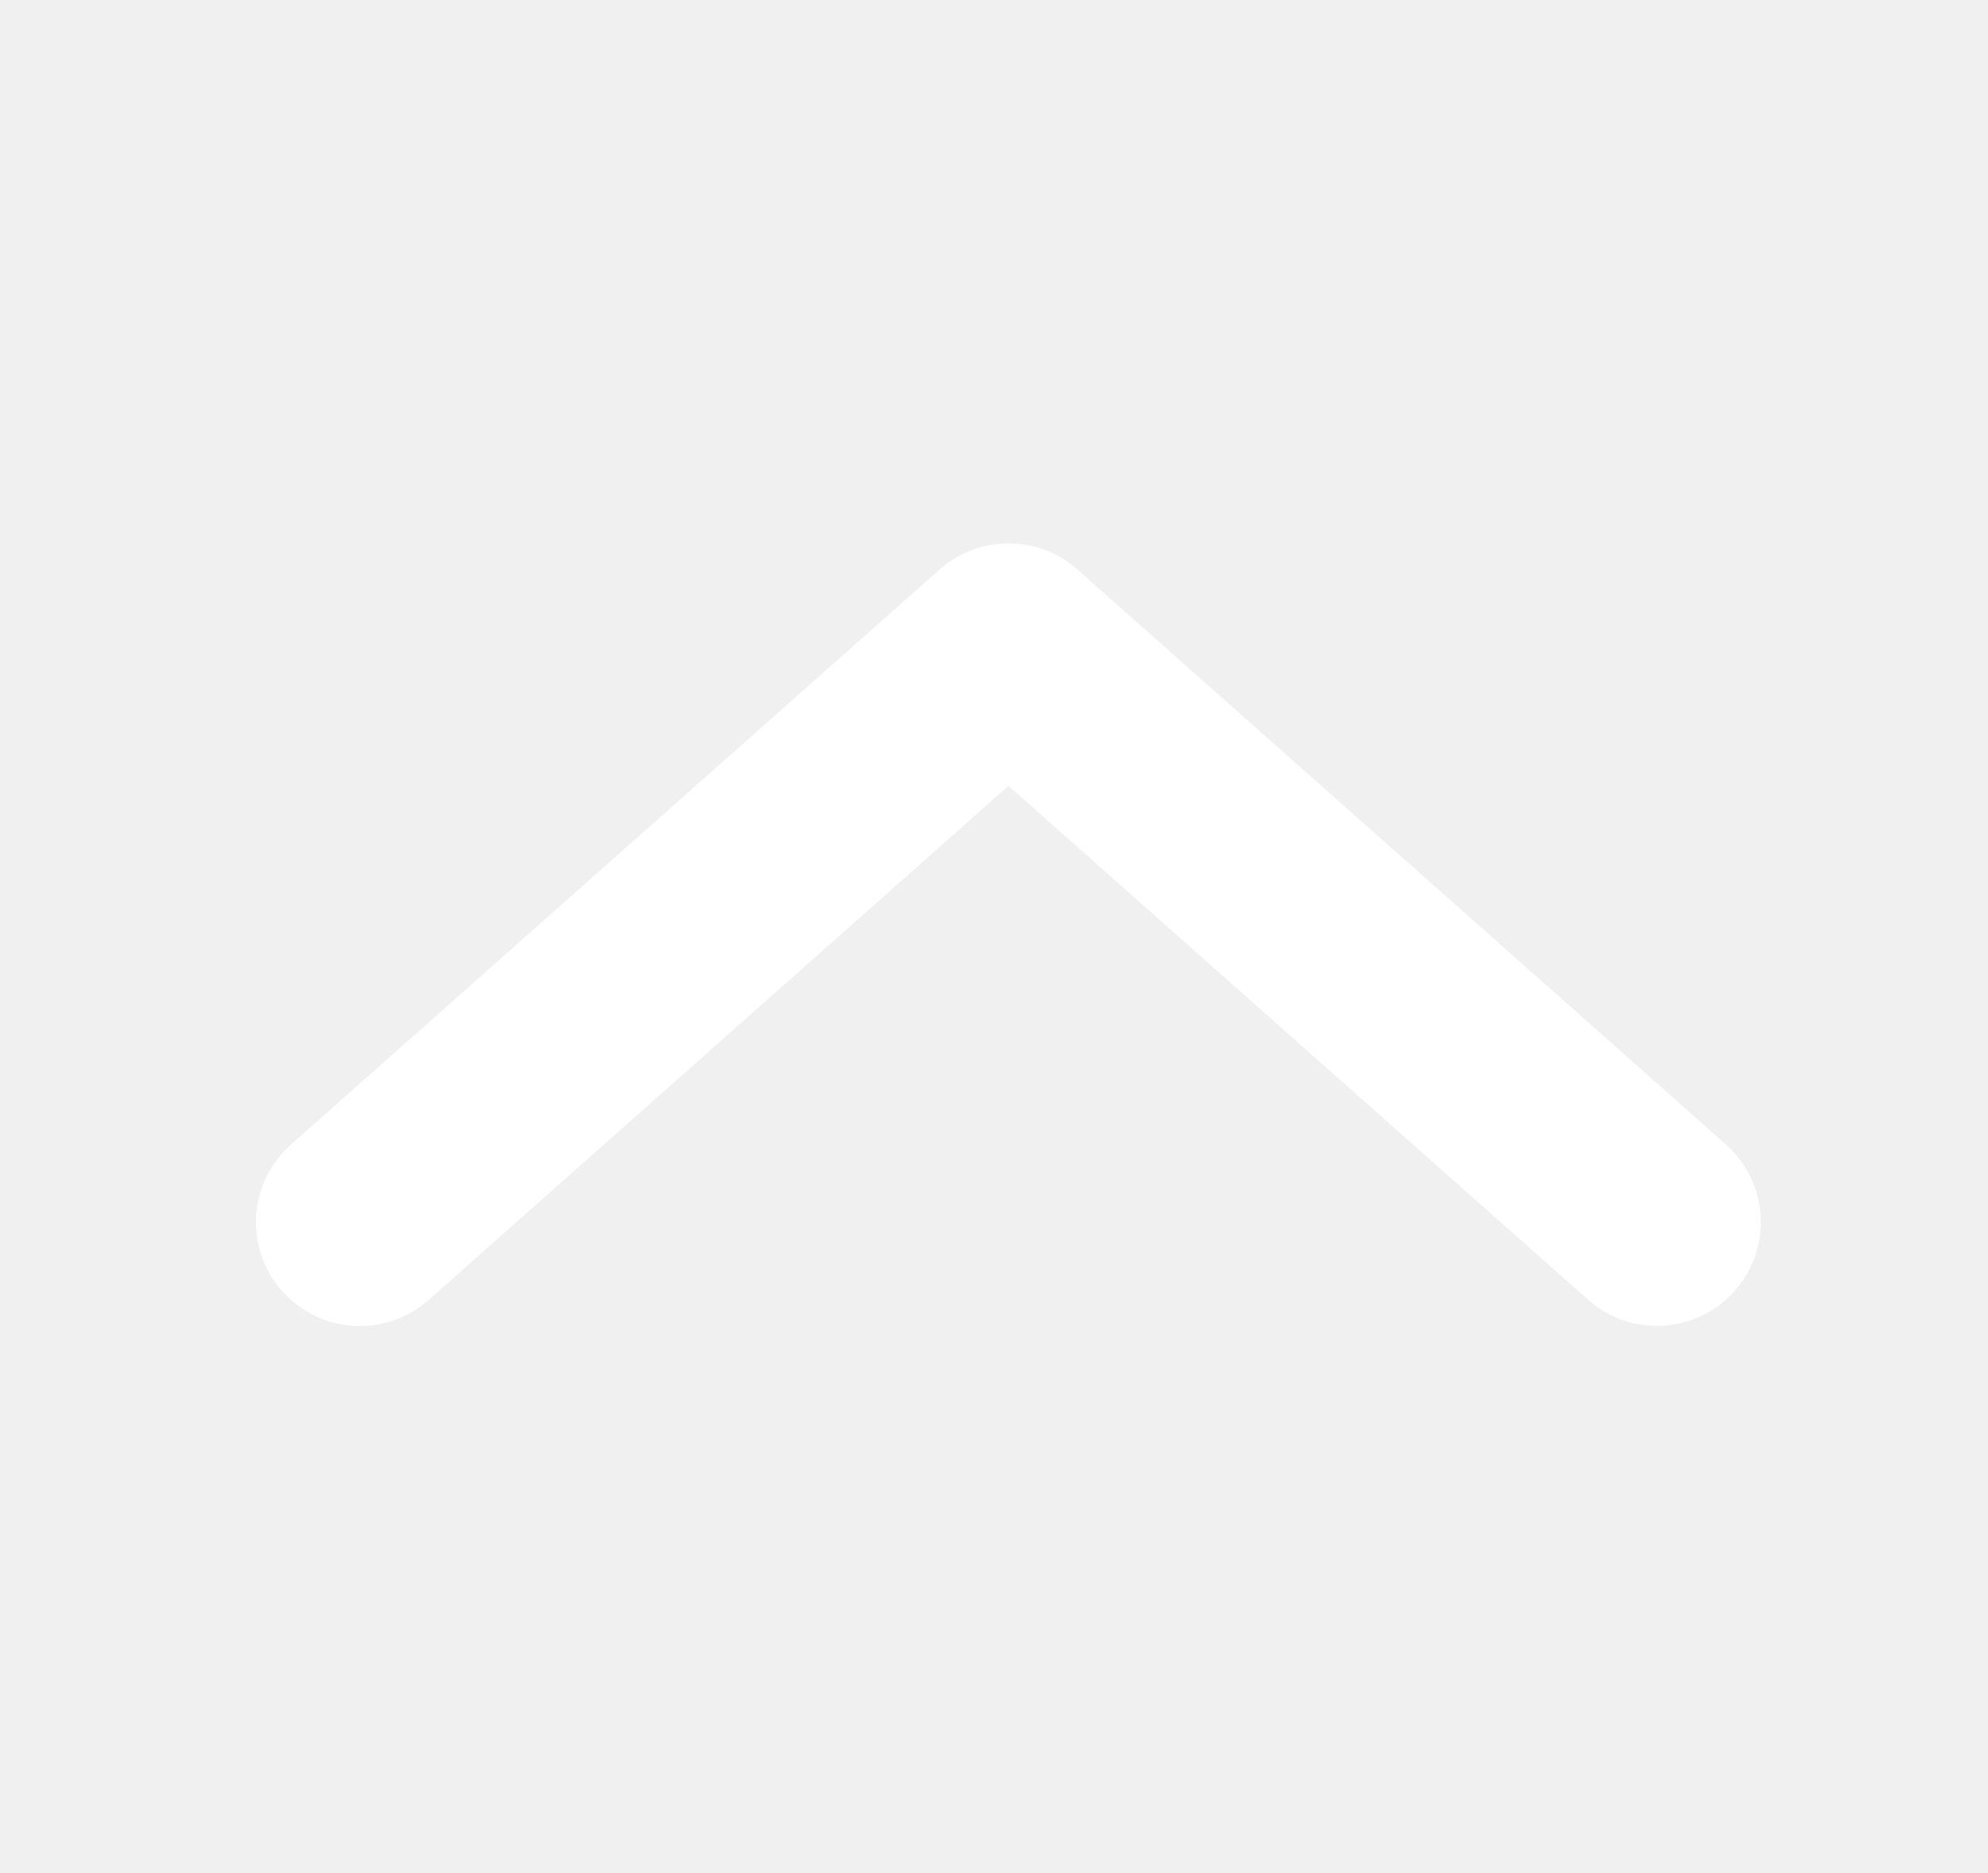
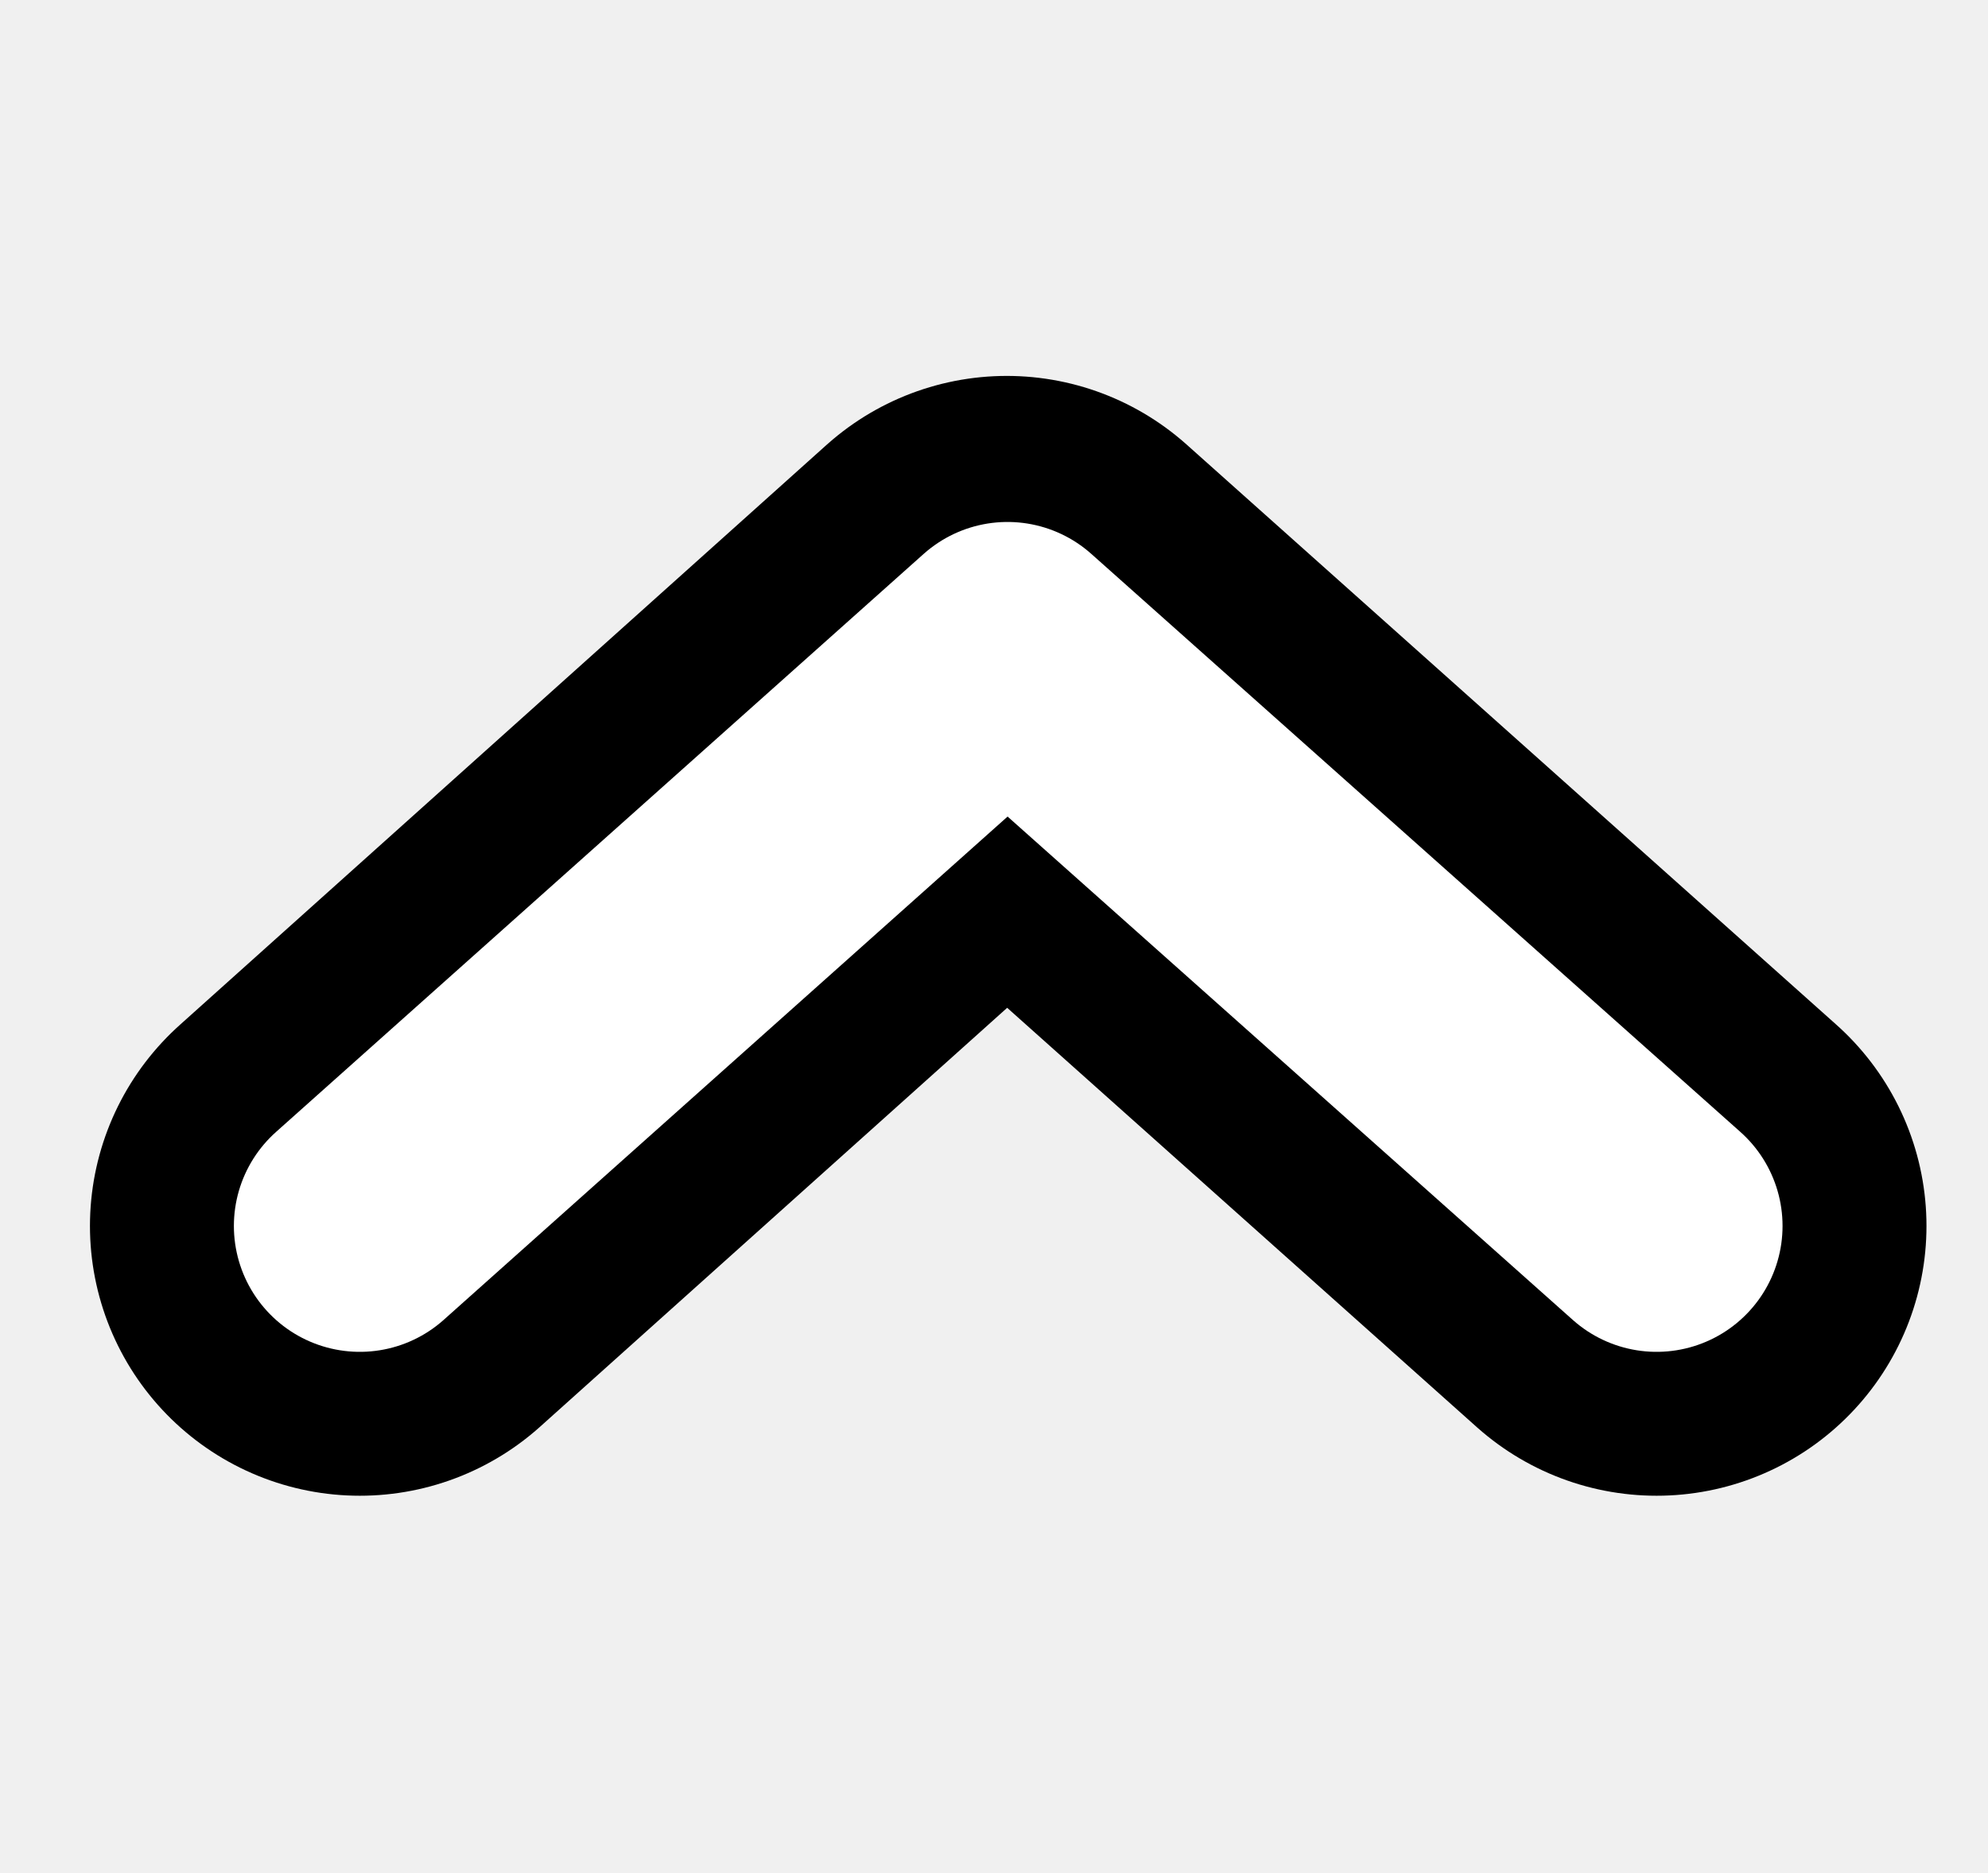
<svg xmlns="http://www.w3.org/2000/svg" width="5.525mm" height="5.205mm" viewBox="0 0 5.525 5.205" version="1.1" id="svg1" xml:space="preserve">
  <defs id="defs1" />
-   <g id="layer1" transform="translate(-8.490617,-57.47444)">
-     <g id="arrow-up-black" transform="rotate(180,11.57228,55.03359)" style="stroke-linecap:round;stroke-linejoin:round">
-       <path id="arrow-down-black-1" style="fill:#000000;fill-opacity:1;stroke:#ffffff;stroke-width:0.577;stroke-linecap:round;stroke-linejoin:round;stroke-miterlimit:3;stroke-dasharray:none;stroke-dashoffset:128.504;stroke-opacity:1" d="m 13.654,49.195 -1.802,1.598 z" />
-     </g>
-   </g>
-   <g id="layer1-8" transform="translate(-7.96145,-57.20986)">
-     <g id="arrow-up-black-8" transform="rotate(180,11.57228,55.03359)" style="stroke-linecap:round;stroke-linejoin:round">
-       <path id="arrow-down-black-1-4" style="fill:#000000;fill-opacity:1;stroke:#ffffff;stroke-width:0.577;stroke-linecap:round;stroke-linejoin:round;stroke-miterlimit:3;stroke-dasharray:none;stroke-dashoffset:128.504;stroke-opacity:1" d="m 10.578,49.46 1.802,1.598 z" />
-     </g>
-   </g>
+   <path style="fill:none;fill-opacity:1;stroke:#000000;stroke-width:1.5;stroke-linecap:round;stroke-linejoin:round;stroke-dasharray:none;stroke-opacity:1" d="M 1,3.408 2.798,1.795 4.604,3.408" id="path1" />
+   <path style="fill:none;fill-opacity:1;stroke:#ffffff;stroke-width:0.7;stroke-linecap:round;stroke-linejoin:round;stroke-dasharray:none;stroke-opacity:1" d="M 1,3.408 2.8,1.801 4.604,3.408" id="path2" />
</svg>
